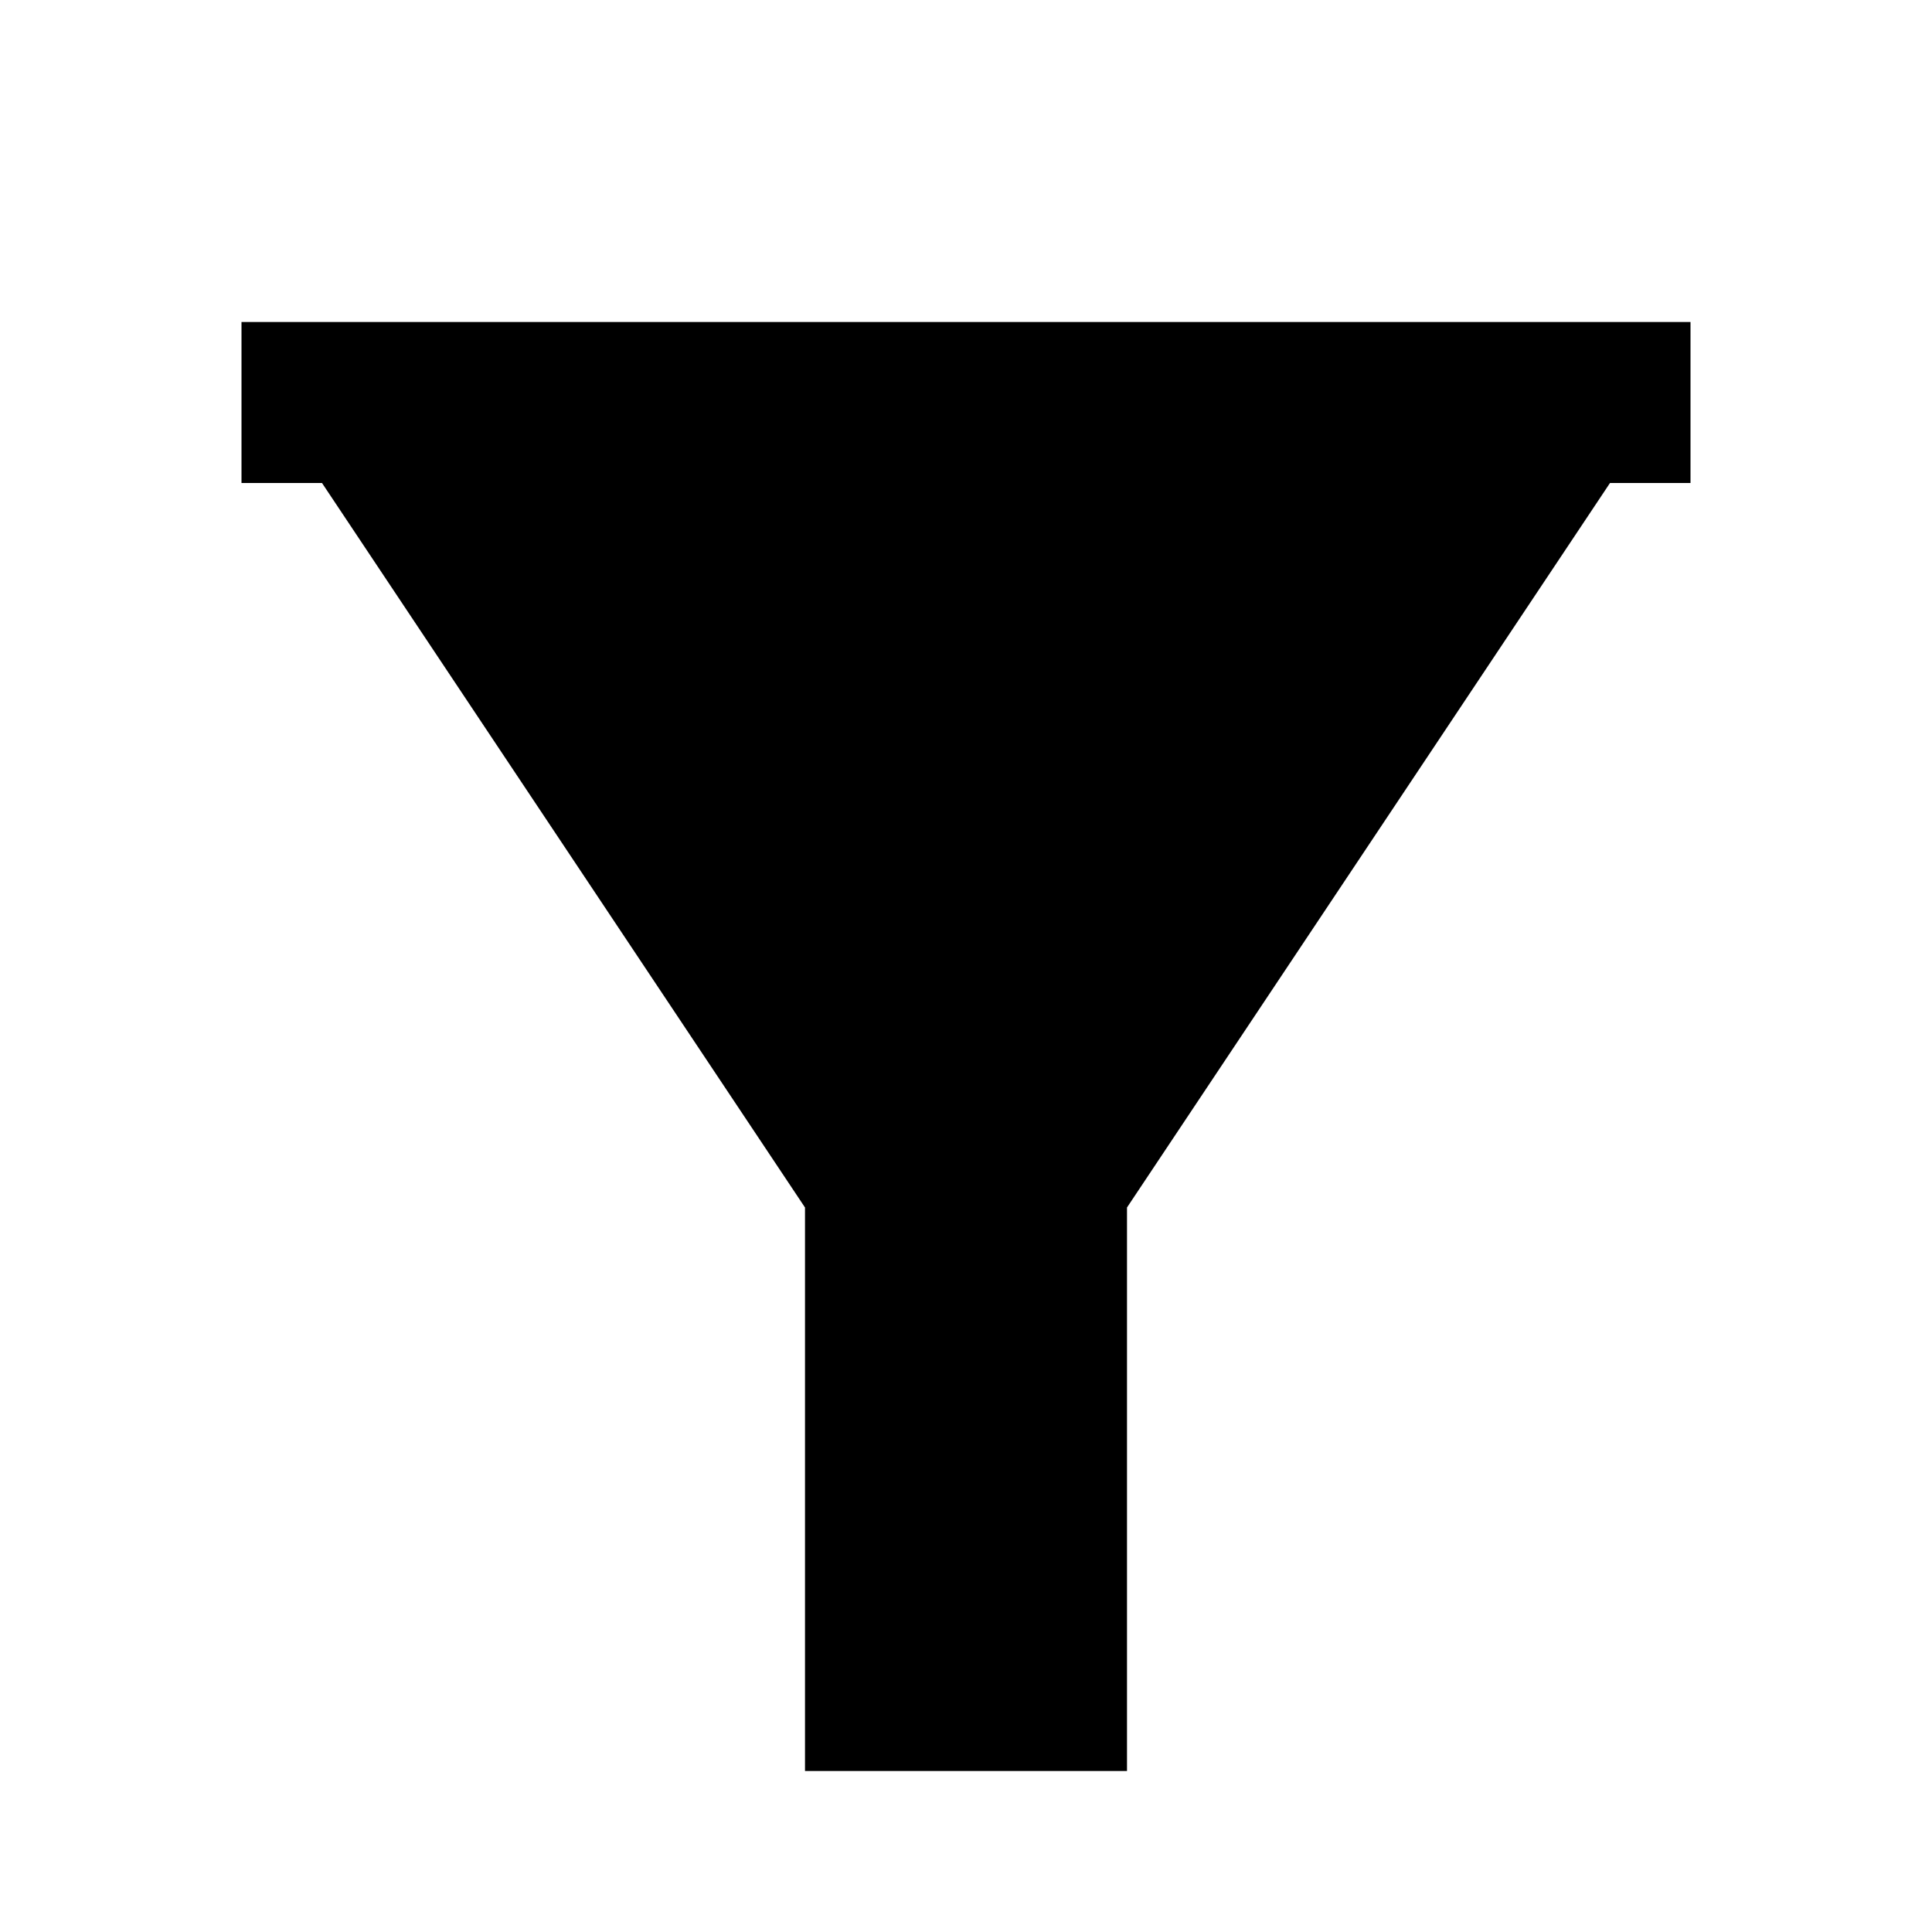
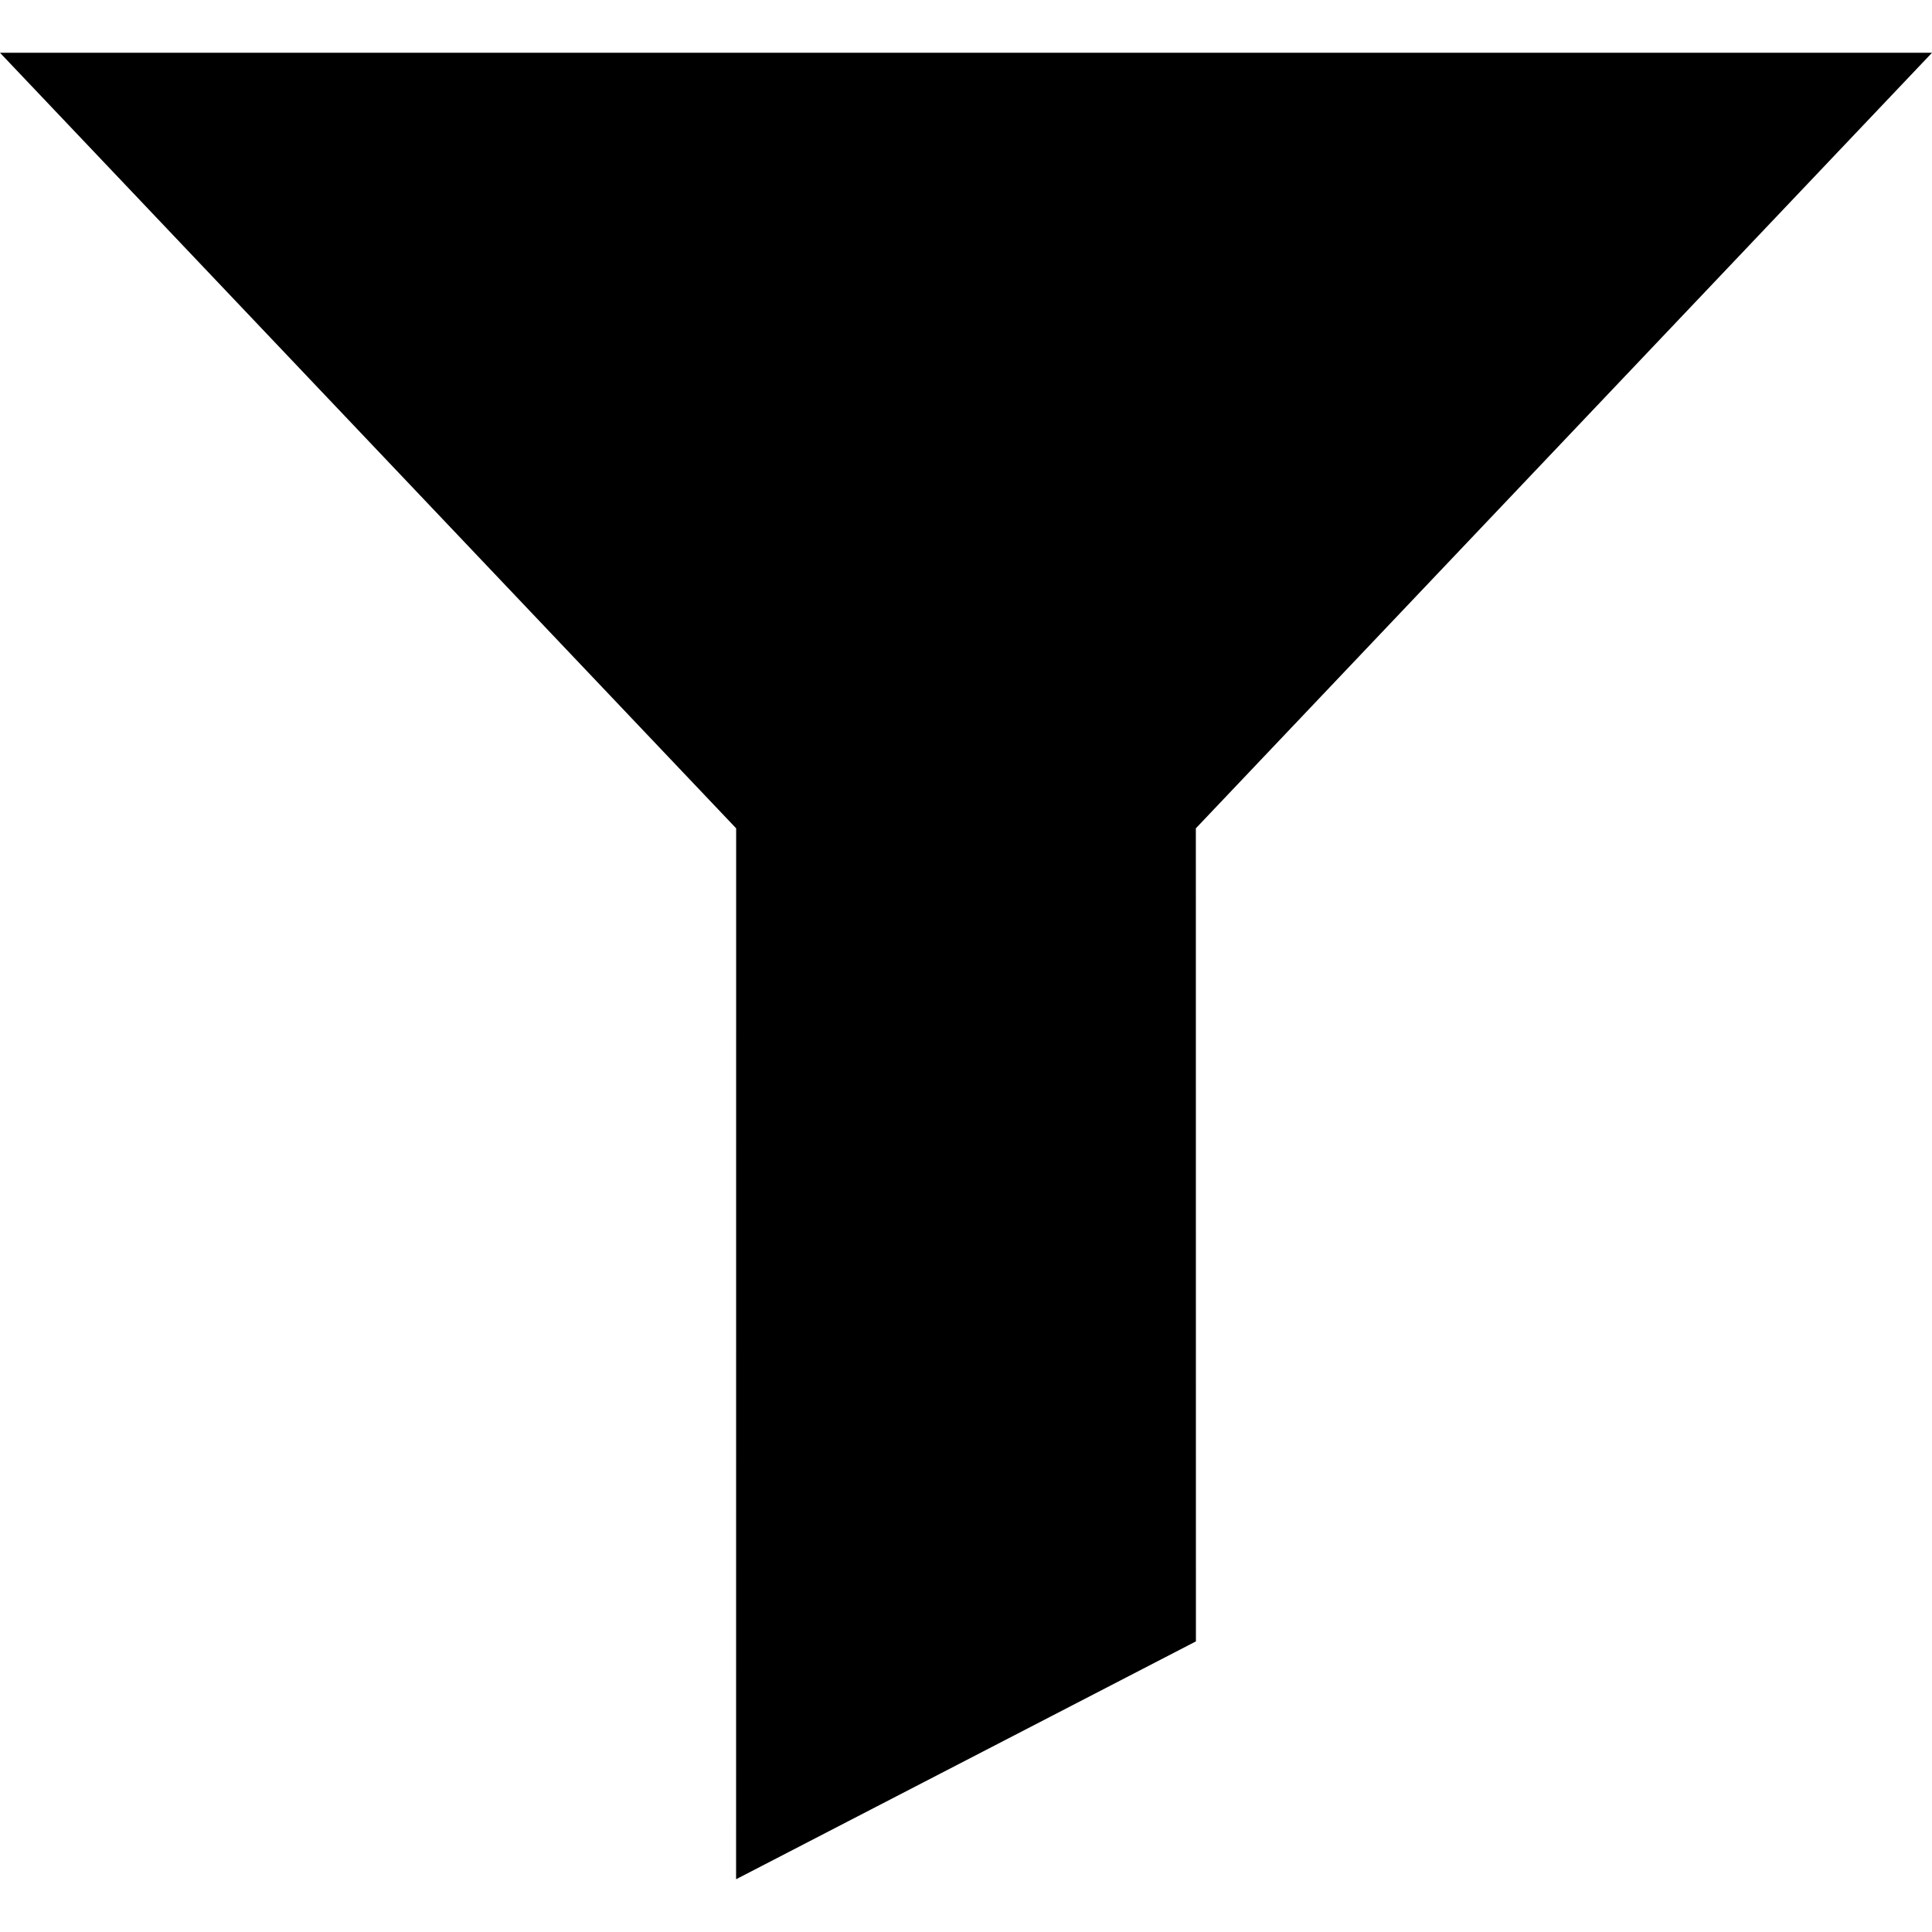
- <svg xmlns="http://www.w3.org/2000/svg" width="24px" height="24px" viewBox="0 0 24 24">
+ <svg xmlns="http://www.w3.org/2000/svg" version="1.1" id="Layer_1" x="0px" y="0px" viewBox="0 0 472.615 472.615" style="enable-background:new 0 0 472.615 472.615;" xml:space="preserve">
  <g>
-     <path fill="none" d="M0 0H24V24H0z" />
-     <path d="M21 4L21 6 20 6 14 15 14 22 10 22 10 15 4 6 3 6 3 4z" />
+     <g>
+       <polygon points="472.615,12.908 0,12.908 180.081,202.629 180.066,459.708 292.55,401.525 292.534,202.629   " />
+     </g>
  </g>
+   <g>
+ </g>
+   <g>
+ </g>
+   <g>
+ </g>
+   <g>
+ </g>
+   <g>
+ </g>
+   <g>
+ </g>
+   <g>
+ </g>
+   <g>
+ </g>
+   <g>
+ </g>
+   <g>
+ </g>
+   <g>
+ </g>
+   <g>
+ </g>
+   <g>
+ </g>
+   <g>
+ </g>
+   <g>
+ </g>
</svg>
